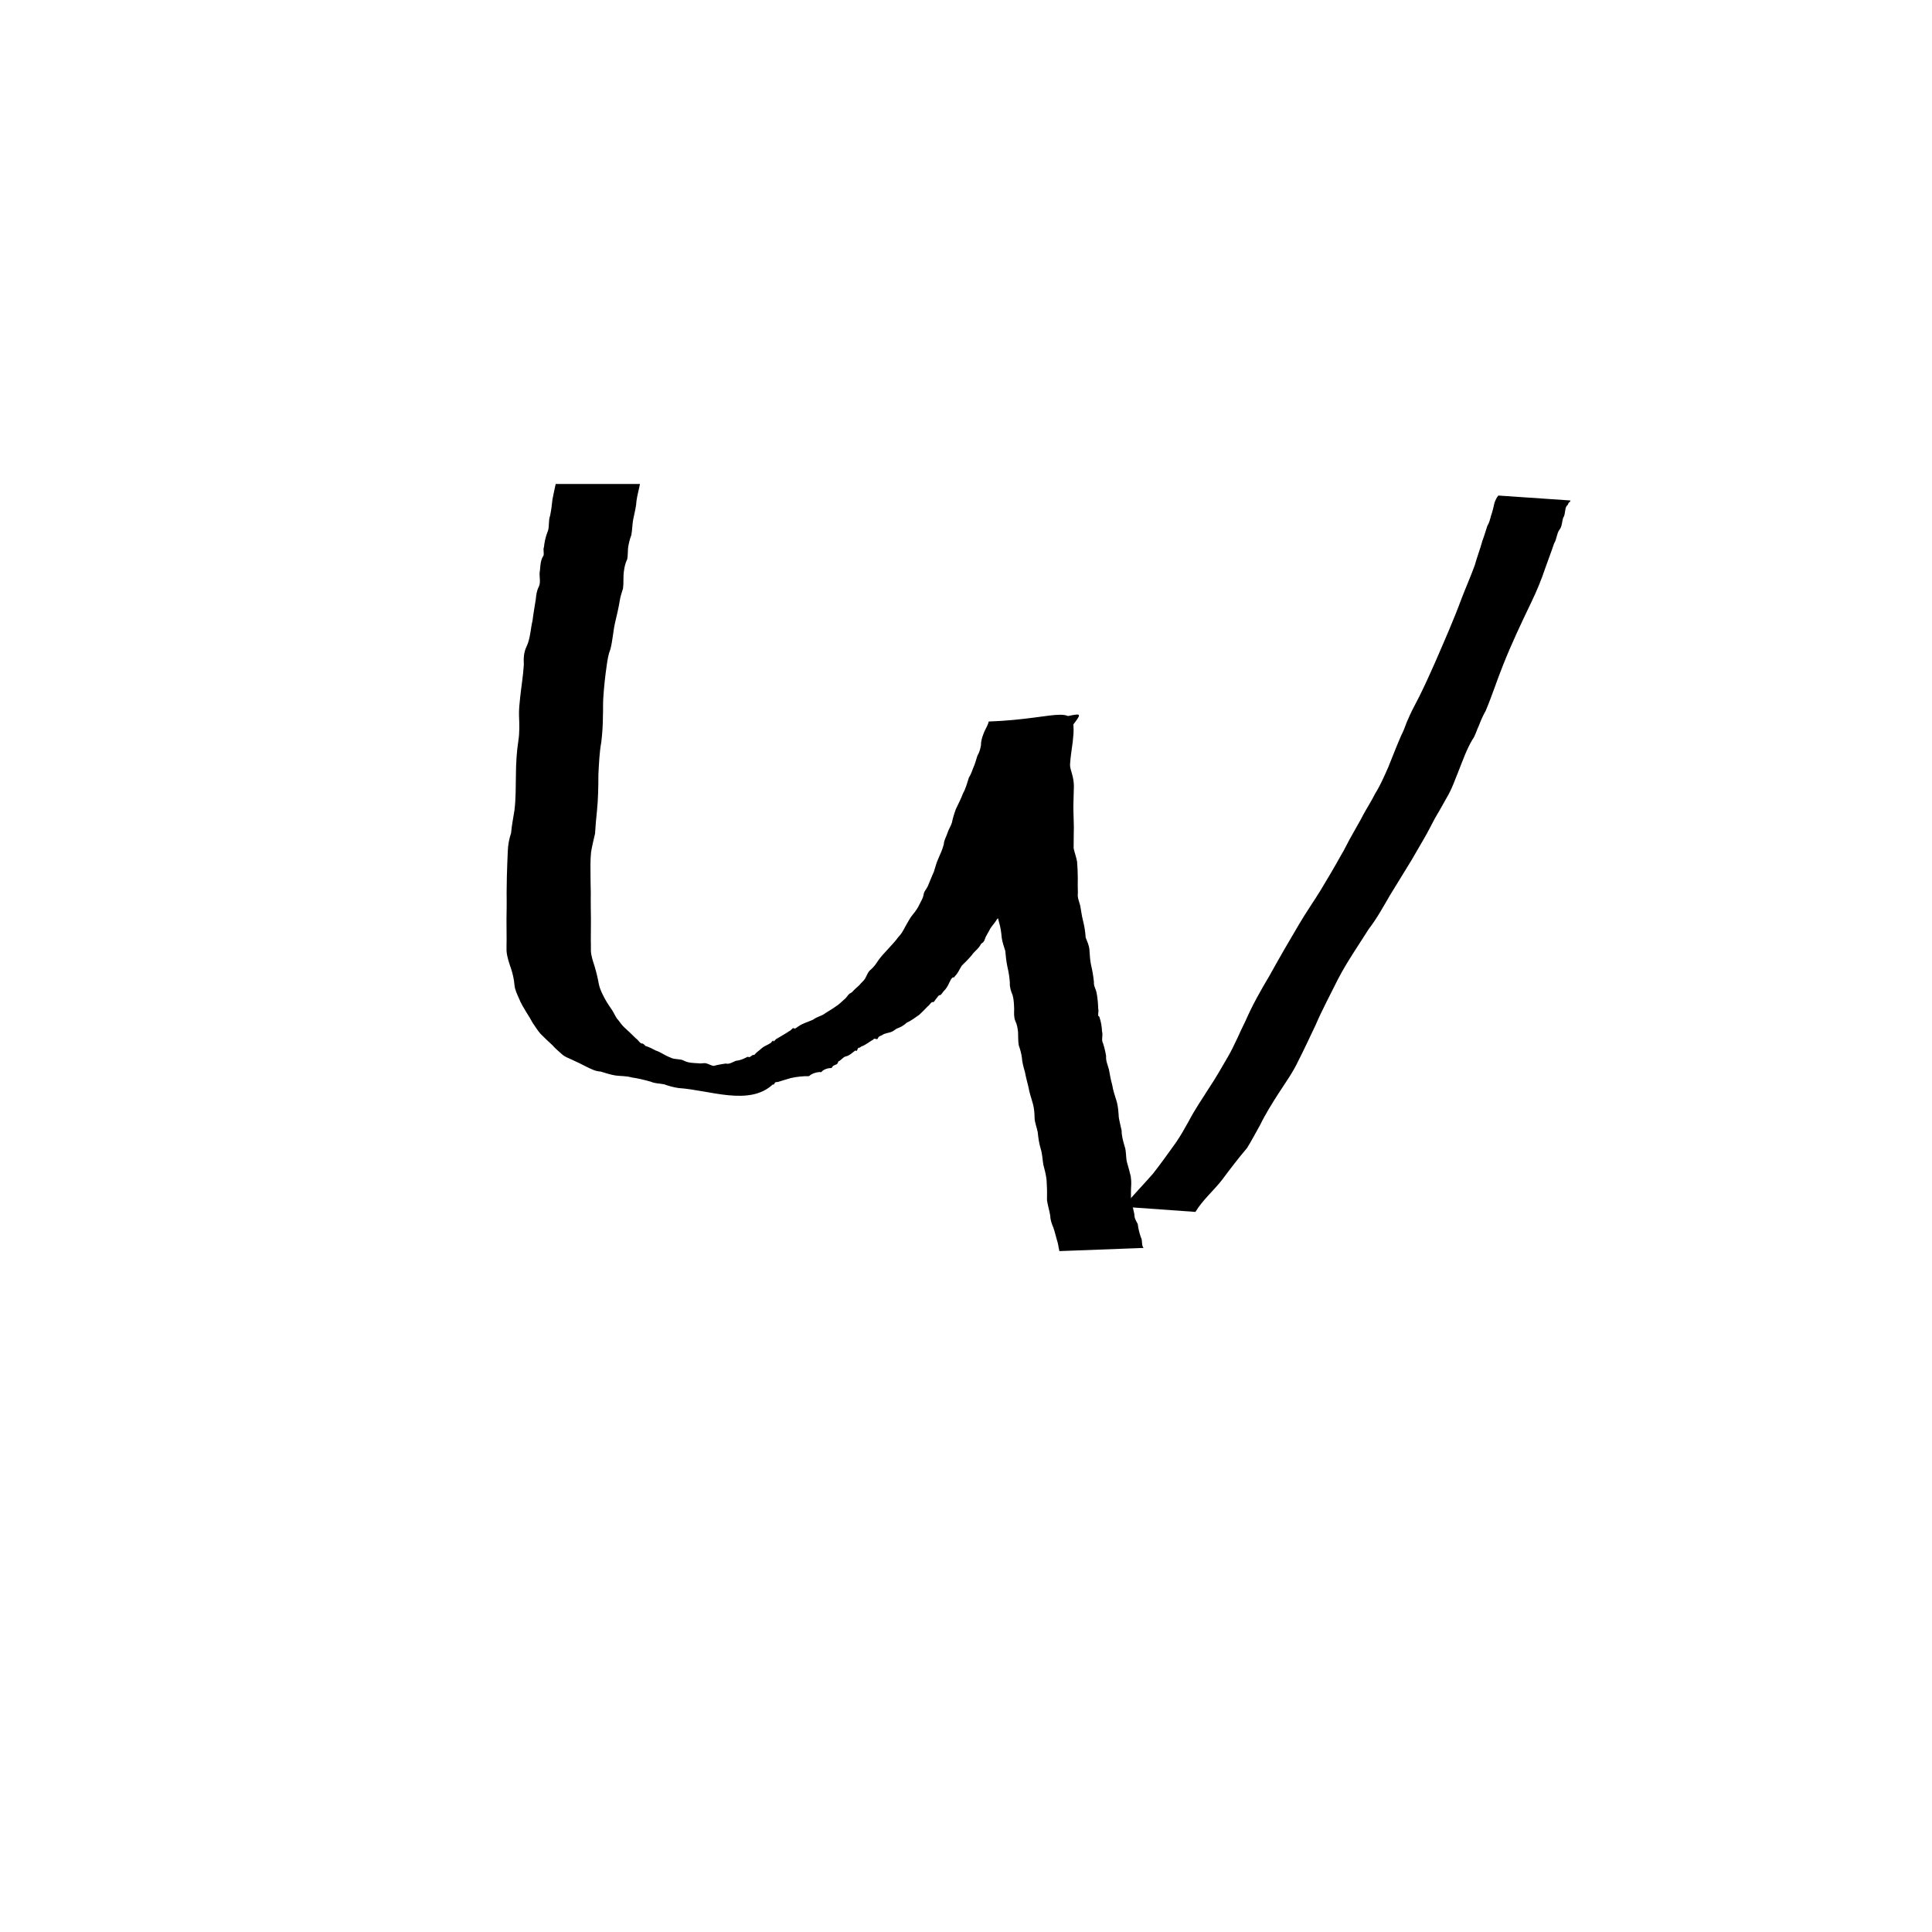
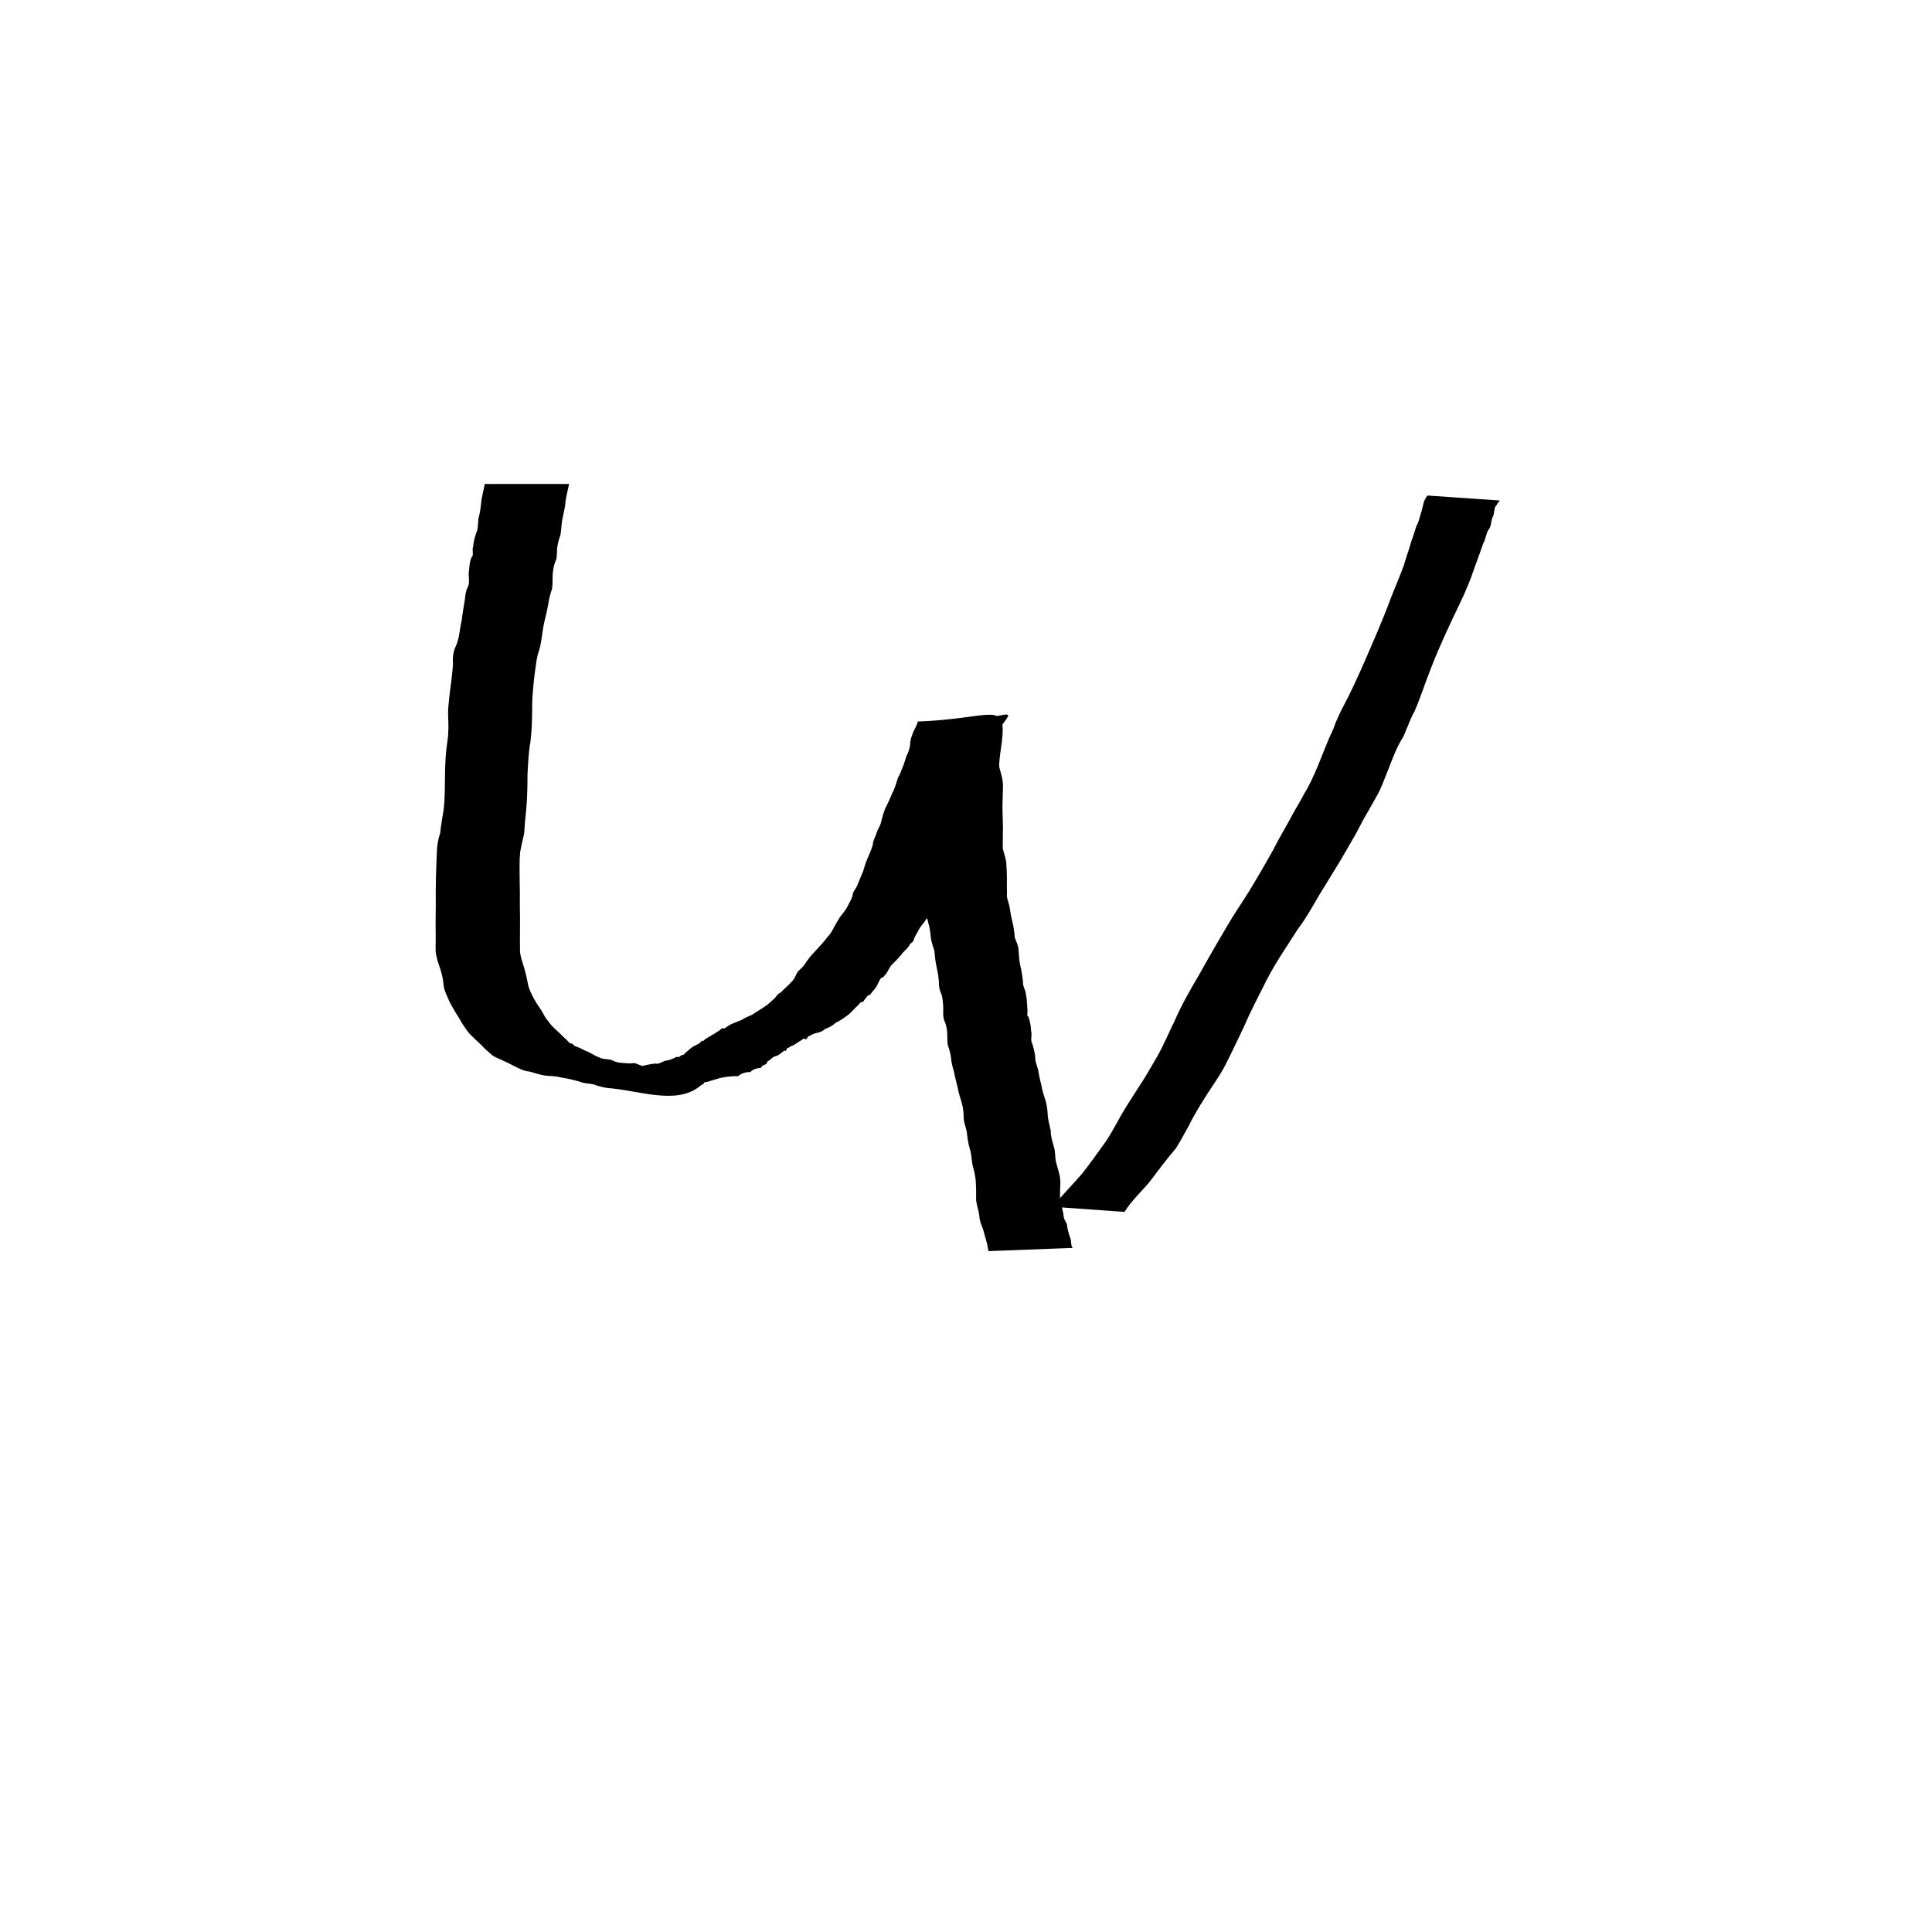
- <svg xmlns="http://www.w3.org/2000/svg" width="1000" height="1000" viewBox="0 0 264.583 264.583" version="1.1" id="svg1">
+ <svg xmlns="http://www.w3.org/2000/svg" width="1000" height="1000" viewBox="60 0 164 264.583" version="1.1" id="svg1">
  <defs id="defs1" />
  <path style="fill:#000000;stroke-width:30.786" id="path3" d="m 76.101,66.28 c -0.15,0.707 -0.314,1.41 -0.444,2.122 -0.081,0.749 -0.164,1.488 -0.324,2.228 -0.272,0.715 -0.042,1.646 -0.393,2.322 -0.236,0.638 -0.38,1.308 -0.449,1.983 -0.166,0.305 0.119,1.084 -0.149,1.296 -0.317,0.555 -0.344,1.277 -0.4,1.905 -0.163,0.681 0.169,1.559 -0.146,2.193 -0.286,0.551 -0.368,1.126 -0.42,1.739 -0.148,0.97 -0.329,1.934 -0.446,2.91 -0.282,1.182 -0.292,2.445 -0.815,3.554 -0.391,0.801 -0.425,1.615 -0.377,2.489 -0.092,1.517 -0.349,3.016 -0.507,4.527 -0.093,0.826 -0.177,1.657 -0.152,2.489 0.05,1.157 0.088,2.29 -0.095,3.438 -0.229,1.493 -0.316,3.015 -0.329,4.526 -0.032,1.66 9.26e-4,3.307 -0.2,4.959 -0.161,1.04 -0.376,2.073 -0.462,3.122 -0.276,0.814 -0.426,1.65 -0.454,2.509 -0.043,1.138 -0.102,2.275 -0.125,3.413 -0.014,0.747 -0.013,1.495 -0.034,2.242 0.019,0.648 -3.08e-4,1.295 0.006,1.943 -0.008,0.524 -0.01,1.048 -0.021,1.572 0.009,0.459 -0.009,0.917 0.005,1.376 0.005,0.526 -0.002,1.052 0.009,1.578 -0.022,0.482 -0.004,0.964 -0.011,1.446 0.044,0.865 0.353,1.705 0.63,2.52 0.228,0.715 0.398,1.452 0.457,2.201 0.053,0.675 0.374,1.294 0.642,1.907 0.25,0.647 0.629,1.225 0.976,1.821 0.31,0.476 0.599,0.96 0.87,1.46 0.341,0.504 0.665,1.024 1.06,1.487 0.535,0.549 1.099,1.071 1.662,1.592 0.387,0.456 0.841,0.815 1.273,1.206 0.401,0.393 0.912,0.532 1.4,0.774 0.694,0.316 1.387,0.646 2.065,1.005 0.592,0.28 1.176,0.591 1.841,0.61 0.678,0.204 1.34,0.428 2.043,0.542 0.746,0.1 1.45,0.048 2.175,0.257 0.913,0.134 1.791,0.343 2.677,0.597 0.581,0.259 1.216,0.228 1.817,0.355 0.637,0.237 1.297,0.406 1.968,0.51 4.269,0.277 9.653,2.511 12.89,-0.476 0.057,-0.008 0.127,0.014 0.172,-0.023 0.084,-0.069 0.089,-0.215 0.183,-0.27 0.117,-0.07 0.271,-0.038 0.402,-0.076 0.589,-0.171 1.162,-0.375 1.758,-0.53 0.807,-0.174 1.631,-0.267 2.458,-0.252 0.413,-0.362 0.903,-0.513 1.432,-0.568 0.077,0.005 0.16,0.043 0.231,0.012 0.102,-0.045 0.156,-0.161 0.249,-0.223 0.262,-0.175 0.648,-0.309 0.958,-0.326 0.073,-0.008 0.158,0.018 0.219,-0.023 0.093,-0.063 0.124,-0.189 0.206,-0.265 0.147,-0.135 0.463,-0.162 0.586,-0.314 0.073,-0.09 0.101,-0.21 0.151,-0.315 0.404,-0.163 0.619,-0.599 1.037,-0.692 0.474,-0.097 0.805,-0.451 1.186,-0.731 0.039,-0.029 0.078,-0.058 0.117,-0.087 0.041,0.029 0.08,0.113 0.123,0.087 0.15,-0.091 0.143,-0.341 0.289,-0.438 0.043,-0.029 0.104,-0.007 0.156,-0.011 0.074,-0.057 0.148,-0.114 0.222,-0.171 0.626,-0.204 1.089,-0.645 1.669,-0.961 0.076,-0.24 0.417,0.028 0.537,-0.065 0.086,-0.067 0.099,-0.197 0.174,-0.276 0.12,-0.125 0.308,-0.161 0.461,-0.243 0.399,-0.308 0.945,-0.288 1.383,-0.496 0.211,-0.101 0.39,-0.258 0.587,-0.384 0.544,-0.201 0.981,-0.422 1.418,-0.836 0.625,-0.274 1.158,-0.702 1.719,-1.084 0.403,-0.38 0.796,-0.767 1.174,-1.172 0.22,-0.125 0.353,-0.467 0.589,-0.568 0.053,-0.023 0.124,0.04 0.172,0.009 0.153,-0.097 0.224,-0.285 0.34,-0.424 0.164,-0.137 0.251,-0.395 0.436,-0.509 0.056,-0.035 0.14,-0.003 0.192,-0.042 0.165,-0.123 0.26,-0.318 0.393,-0.474 0.372,-0.359 0.605,-0.745 0.81,-1.213 0.111,-0.189 0.252,-0.593 0.464,-0.701 0.435,-0.222 -0.214,0.507 0.325,-0.211 0.417,-0.4 0.606,-0.934 0.914,-1.408 0.48,-0.482 0.967,-0.948 1.402,-1.476 0.265,-0.416 0.699,-0.706 0.987,-1.098 0.468,-0.636 -0.061,-0.112 0.404,-0.537 0.34,-0.193 0.35,-0.546 0.503,-0.859 0.134,-0.276 0.323,-0.55 0.464,-0.832 0.269,-0.586 0.76,-1.008 1.064,-1.558 0.533,-0.375 0.637,-1.054 0.933,-1.592 0.308,-0.411 0.441,-0.898 0.591,-1.382 0.007,-0.081 -0.009,-0.169 0.023,-0.244 0.038,-0.092 0.242,-0.018 0.277,-0.111 0.097,-0.519 0.028,-0.284 0.19,-0.71 0.203,-0.694 0.57,-1.319 0.831,-1.988 0.077,-0.682 0.458,-1.258 0.61,-1.907 0.37,-0.659 0.633,-1.374 0.772,-2.117 0.154,-0.491 0.396,-0.947 0.545,-1.463 0.298,-0.418 0.461,-0.876 0.62,-1.359 0.065,-0.582 0.131,-1.216 0.472,-1.708 0.312,-0.758 0.674,-1.492 0.979,-2.254 0.495,-0.54 0.314,-1.531 0.832,-2.015 0.313,-0.458 0.429,-0.997 0.604,-1.516 0.307,-0.464 0.261,-1.097 0.568,-1.547 0.308,-0.508 0.424,-1.157 0.495,-1.745 -0.003,-0.482 0.132,-0.797 0.318,-1.219 0.231,-0.543 0.503,-1.066 0.686,-1.649 2.389,-3.162 0.401,-0.469 -11.412,0.043 -0.115,0.005 0.056,0.224 0.071,0.338 0.076,0.566 0.06,1.12 0.02,1.687 -0.165,0.995 -0.337,1.988 -0.519,2.98 -0.075,0.717 0.159,1.435 0.332,2.127 0.093,0.395 0.106,0.797 0.133,1.198 0.039,0.762 0.059,1.525 0.072,2.289 0.029,0.852 -0.038,1.702 -0.046,2.553 -0.03,0.517 -0.015,1.034 -0.004,1.551 0.006,0.674 0.008,1.347 0.017,2.022 0.078,0.707 0.294,1.385 0.443,2.077 0.124,0.661 0.103,1.336 0.113,2.006 0.025,0.688 0.008,1.376 -0.014,2.064 -0.053,0.704 0.153,1.368 0.349,2.034 0.149,0.662 0.2,1.325 0.388,1.979 0.216,0.698 0.306,1.424 0.371,2.149 0.092,0.6 0.298,1.175 0.48,1.753 0.062,0.736 0.14,1.452 0.292,2.176 0.169,0.716 0.29,1.443 0.333,2.178 -0.032,0.614 0.146,1.164 0.383,1.721 0.17,0.614 0.183,1.251 0.209,1.882 -0.012,0.559 -0.056,1.103 0.154,1.632 0.246,0.485 0.322,1.023 0.382,1.557 0.024,0.596 -0.007,1.188 0.091,1.777 0.186,0.537 0.347,1.084 0.424,1.648 0.048,0.681 0.223,1.342 0.419,1.994 0.131,0.702 0.315,1.389 0.486,2.082 0.125,0.813 0.426,1.578 0.629,2.371 0.15,0.586 0.203,1.192 0.211,1.796 0.004,0.701 0.31,1.342 0.433,2.025 0.077,0.767 0.176,1.51 0.402,2.249 0.224,0.715 0.242,1.467 0.366,2.2 0.158,0.607 0.325,1.21 0.407,1.833 0.053,0.315 0.046,0.636 0.068,0.954 0.051,0.69 0.021,1.382 0.024,2.073 0.105,0.723 0.336,1.421 0.448,2.144 0.011,0.578 0.211,1.09 0.425,1.616 0.203,0.556 0.32,1.144 0.494,1.715 0.171,0.484 0.212,0.997 0.331,1.494 0,0 11.535,-0.435 11.535,-0.435 v 0 c -0.325,-0.317 -0.127,-1.028 -0.363,-1.425 -0.221,-0.616 -0.364,-1.206 -0.443,-1.855 -0.239,-0.44 -0.467,-0.796 -0.458,-1.312 -0.13,-0.652 -0.281,-1.304 -0.467,-1.941 0.005,-0.693 -0.021,-1.388 0.03,-2.08 0.022,-0.394 -0.006,-0.78 -0.059,-1.172 -0.159,-0.62 -0.301,-1.244 -0.494,-1.855 -0.216,-0.736 -0.083,-1.55 -0.35,-2.285 -0.203,-0.707 -0.409,-1.381 -0.406,-2.131 -0.121,-0.625 -0.304,-1.245 -0.393,-1.857 -0.041,-0.692 -0.087,-1.383 -0.259,-2.058 -0.229,-0.788 -0.523,-1.547 -0.641,-2.36 -0.197,-0.695 -0.317,-1.39 -0.447,-2.097 -0.161,-0.62 -0.444,-1.196 -0.388,-1.857 -0.099,-0.601 -0.238,-1.193 -0.431,-1.771 -0.258,-0.415 0.037,-1.105 -0.123,-1.57 -0.032,-0.66 -0.131,-1.306 -0.342,-1.934 -0.028,-0.058 -0.04,-0.127 -0.084,-0.175 -0.015,-0.017 -0.062,0.026 -0.069,0.005 -0.103,-0.312 0.07,-0.715 -0.032,-1.033 -0.018,-0.716 -0.08,-1.434 -0.215,-2.138 -0.093,-0.553 -0.427,-0.95 -0.37,-1.524 -0.087,-0.784 -0.205,-1.56 -0.394,-2.327 -0.164,-0.705 -0.159,-1.414 -0.228,-2.132 -0.058,-0.577 -0.301,-1.094 -0.512,-1.63 -0.042,-0.806 -0.183,-1.595 -0.379,-2.378 -0.172,-0.653 -0.231,-1.305 -0.362,-1.966 -0.14,-0.586 -0.418,-1.119 -0.323,-1.736 -0.019,-0.692 -0.032,-1.385 -0.013,-2.078 -0.003,-0.734 -0.038,-1.469 -0.095,-2.201 -0.1,-0.642 -0.349,-1.236 -0.475,-1.871 0.009,-0.674 0.012,-1.347 0.017,-2.022 0.012,-0.517 0.026,-1.034 -0.003,-1.551 -0.007,-0.851 -0.073,-1.701 -0.042,-2.552 0.015,-0.777 0.045,-1.552 0.063,-2.329 -0.002,-0.477 -0.063,-0.953 -0.178,-1.416 -0.119,-0.572 -0.402,-1.135 -0.339,-1.728 0.067,-1.012 0.239,-2.011 0.365,-3.016 0.662,-5.756 -1.363,-3.093 -11.521,-2.732 -0.014,0.066 -0.027,0.133 -0.041,0.199 -0.182,0.543 -0.521,1.012 -0.695,1.56 -0.189,0.49 -0.323,0.971 -0.316,1.501 -0.092,0.509 -0.224,0.982 -0.491,1.431 -0.186,0.539 -0.301,1.1 -0.551,1.618 -0.187,0.466 -0.33,0.943 -0.609,1.369 -0.245,0.726 -0.417,1.474 -0.801,2.149 -0.276,0.741 -0.646,1.445 -0.982,2.16 -0.229,0.611 -0.415,1.233 -0.547,1.871 -0.146,0.482 -0.452,0.895 -0.596,1.381 -0.162,0.522 -0.485,0.993 -0.511,1.555 -0.173,0.697 -0.467,1.34 -0.757,1.995 -0.275,0.584 -0.408,1.197 -0.611,1.805 -0.311,0.65 -0.542,1.327 -0.835,1.985 -0.195,0.41 -0.544,0.701 -0.578,1.218 -0.101,0.421 -0.319,0.781 -0.512,1.165 -0.247,0.536 -0.551,0.994 -0.933,1.446 -0.436,0.509 -0.717,1.13 -1.064,1.699 -0.261,0.515 -0.535,1.009 -0.947,1.419 -0.411,0.587 -0.931,1.089 -1.401,1.629 -0.48,0.533 -0.993,1.043 -1.395,1.642 -0.267,0.429 -0.563,0.817 -0.94,1.158 -0.41,0.281 -0.573,0.848 -0.815,1.266 -0.206,0.326 -0.539,0.57 -0.777,0.877 -0.358,0.323 -0.713,0.634 -1.039,0.997 -0.097,0.073 -0.224,0.101 -0.316,0.179 -0.27,0.231 -0.435,0.602 -0.738,0.805 -0.38,0.345 -0.75,0.714 -1.192,0.981 -0.542,0.398 -1.137,0.7 -1.683,1.091 -0.479,0.233 -0.98,0.377 -1.412,0.7 -0.648,0.29 -1.35,0.47 -1.946,0.881 -0.186,0.103 -0.338,0.291 -0.548,0.327 -0.05,0.009 -0.081,-0.081 -0.131,-0.076 -0.219,0.019 -0.344,0.316 -0.544,0.383 -0.544,0.369 -1.097,0.676 -1.659,1.013 -0.588,0.344 0.046,-0.063 -0.443,0.362 -0.396,0.344 0.166,-0.215 -0.255,0.016 -0.11,0.06 -0.129,0.231 -0.26,0.274 -0.369,0.257 -0.784,0.379 -1.139,0.653 -0.356,0.341 -0.778,0.597 -1.093,0.982 -0.281,-0.077 -0.436,0.253 -0.7,0.301 -0.056,0.011 -0.105,-0.059 -0.162,-0.054 -0.078,0.006 -0.146,0.057 -0.218,0.085 -0.472,0.25 -0.929,0.419 -1.442,0.47 -0.435,0.166 -0.894,0.507 -1.373,0.369 -0.801,0.109 -1.592,0.275 -2.36,0.529 -0.94,0.313 -1.911,0.663 -2.728,1.165 -4.515,0.906 15.547,-0.098 10.004,-0.043 -0.649,0.002 -1.3,-0.06 -1.928,-0.232 -0.219,-0.098 -0.415,-0.252 -0.646,-0.318 -0.375,-0.106 -0.849,0.078 -1.218,-0.117 -0.917,-0.205 -1.766,-0.589 -2.709,-0.645 -0.453,-0.051 -0.684,-0.261 -1.104,-0.366 -0.323,-0.08 -0.701,0.064 -1.028,-0.006 -0.688,-0.044 -1.392,-0.03 -2.019,-0.36 -0.574,-0.302 -1.274,-0.105 -1.866,-0.438 -0.7,-0.246 -1.291,-0.724 -1.98,-0.947 -0.478,-0.253 -0.888,-0.461 -1.389,-0.627 -0.823,-0.37 0.506,0.266 -0.406,-0.329 -0.054,-0.035 -0.135,0.011 -0.193,-0.018 -0.282,-0.14 -0.451,-0.505 -0.718,-0.666 -0.527,-0.529 -1.073,-1.041 -1.623,-1.546 -0.407,-0.369 -0.642,-0.813 -1.017,-1.227 -0.317,-0.493 -0.526,-1.031 -0.891,-1.488 -0.367,-0.539 -0.718,-1.105 -0.996,-1.684 -0.249,-0.494 -0.483,-1.036 -0.577,-1.557 -0.148,-0.814 -0.34,-1.613 -0.579,-2.406 -0.218,-0.702 -0.487,-1.425 -0.502,-2.162 -0.007,-0.482 0.012,-0.964 -0.011,-1.446 0.01,-0.526 0.004,-1.052 0.009,-1.578 0.014,-0.459 -0.004,-0.917 0.005,-1.376 -0.011,-0.524 -0.013,-1.048 -0.021,-1.572 0.006,-0.648 -0.014,-1.297 0.003,-1.945 -0.023,-0.744 -0.028,-1.488 -0.037,-2.232 -0.009,-1.105 -0.037,-2.214 0.076,-3.315 0.139,-0.856 0.348,-1.688 0.543,-2.532 0.063,-1.028 0.147,-2.054 0.261,-3.078 0.174,-1.68 0.192,-3.36 0.199,-5.048 0.083,-1.475 0.132,-2.95 0.397,-4.407 0.141,-1.192 0.224,-2.383 0.222,-3.584 0.038,-0.8 -0.002,-1.602 0.047,-2.402 0.096,-1.532 0.259,-3.057 0.482,-4.576 0.108,-0.73 0.21,-1.453 0.49,-2.143 0.329,-1.228 0.371,-2.505 0.666,-3.742 0.241,-0.985 0.469,-1.986 0.632,-2.984 0.083,-0.554 0.277,-1.064 0.435,-1.601 0.107,-0.775 0.011,-1.562 0.119,-2.34 0.073,-0.587 0.195,-1.136 0.455,-1.671 0.103,-0.5 0.071,-1.003 0.113,-1.513 0.088,-0.616 0.227,-1.215 0.452,-1.797 0.153,-0.798 0.116,-1.622 0.316,-2.415 0.146,-0.757 0.357,-1.502 0.391,-2.276 0.106,-0.779 0.331,-1.532 0.474,-2.304 z" />
  <path style="fill:#000000;stroke-width:27.831" id="path4" d="m 163.711,165.969 c 1.028,-1.692 2.518,-2.918 3.702,-4.463 1.088,-1.459 2.189,-2.906 3.361,-4.282 0.636,-1.016 1.192,-2.094 1.786,-3.143 0.75,-1.537 1.654,-2.974 2.566,-4.397 0.933,-1.44 1.927,-2.806 2.666,-4.385 0.838,-1.637 1.609,-3.311 2.401,-4.977 0.907,-2.105 1.991,-4.102 2.999,-6.147 1.255,-2.434 2.807,-4.647 4.25,-6.942 1.114,-1.439 1.995,-3.061 2.923,-4.647 0.975,-1.595 1.951,-3.189 2.933,-4.778 0.577,-0.988 1.151,-1.97 1.719,-2.964 0.526,-0.879 0.963,-1.803 1.456,-2.709 0.551,-0.958 1.117,-1.904 1.642,-2.88 0.705,-1.157 1.143,-2.474 1.661,-3.739 0.562,-1.422 1.08,-2.895 1.851,-4.198 0.426,-0.577 0.585,-1.309 0.902,-1.941 0.265,-0.693 0.558,-1.387 0.928,-2.022 0.858,-2.033 1.531,-4.147 2.355,-6.199 1.171,-2.972 2.534,-5.841 3.908,-8.702 0.726,-1.517 1.376,-3.066 1.909,-4.677 0.393,-1.125 0.829,-2.229 1.203,-3.362 0.357,-0.536 0.353,-1.357 0.726,-1.861 0.365,-0.433 0.345,-1.094 0.506,-1.632 0.345,-0.455 0.18,-1.211 0.494,-1.646 0.188,-0.107 0.18,-0.287 0.291,-0.45 0.024,-0.035 0.074,-0.028 0.111,-0.041 0.041,-0.082 0.082,-0.164 0.123,-0.246 0,0 -9.887,-0.675 -9.887,-0.675 v 0 c -0.241,0.276 -0.4,0.632 -0.527,0.987 -0.143,0.586 -0.256,1.177 -0.466,1.743 -0.138,0.513 -0.253,1.006 -0.526,1.456 -0.218,0.676 -0.418,1.357 -0.67,2.019 -0.298,1.124 -0.728,2.199 -1.035,3.319 -0.56,1.56 -1.232,3.056 -1.822,4.601 -1.091,2.961 -2.367,5.833 -3.613,8.716 -0.913,2.044 -1.821,4.089 -2.876,6.049 -0.374,0.695 -0.699,1.421 -1.013,2.151 -0.229,0.635 -0.465,1.266 -0.777,1.86 -0.614,1.41 -1.166,2.852 -1.744,4.28 -0.55,1.25 -1.089,2.497 -1.805,3.644 -0.493,0.99 -1.095,1.907 -1.62,2.876 -0.457,0.908 -0.985,1.764 -1.468,2.653 -0.582,0.966 -1.027,2.012 -1.62,2.971 -0.894,1.615 -1.838,3.198 -2.787,4.774 -0.966,1.558 -2.007,3.054 -2.939,4.638 -1.377,2.314 -2.721,4.648 -4.031,7.011 -1.189,1.993 -2.341,4.026 -3.277,6.179 -0.826,1.638 -1.507,3.364 -2.426,4.945 -0.846,1.449 -1.668,2.911 -2.6,4.296 -0.925,1.468 -1.912,2.897 -2.724,4.447 -0.565,1.01 -1.123,2.03 -1.776,2.973 -1.035,1.44 -2.061,2.889 -3.153,4.278 -1.331,1.528 -2.744,2.968 -4.041,4.535 z" />
</svg>
